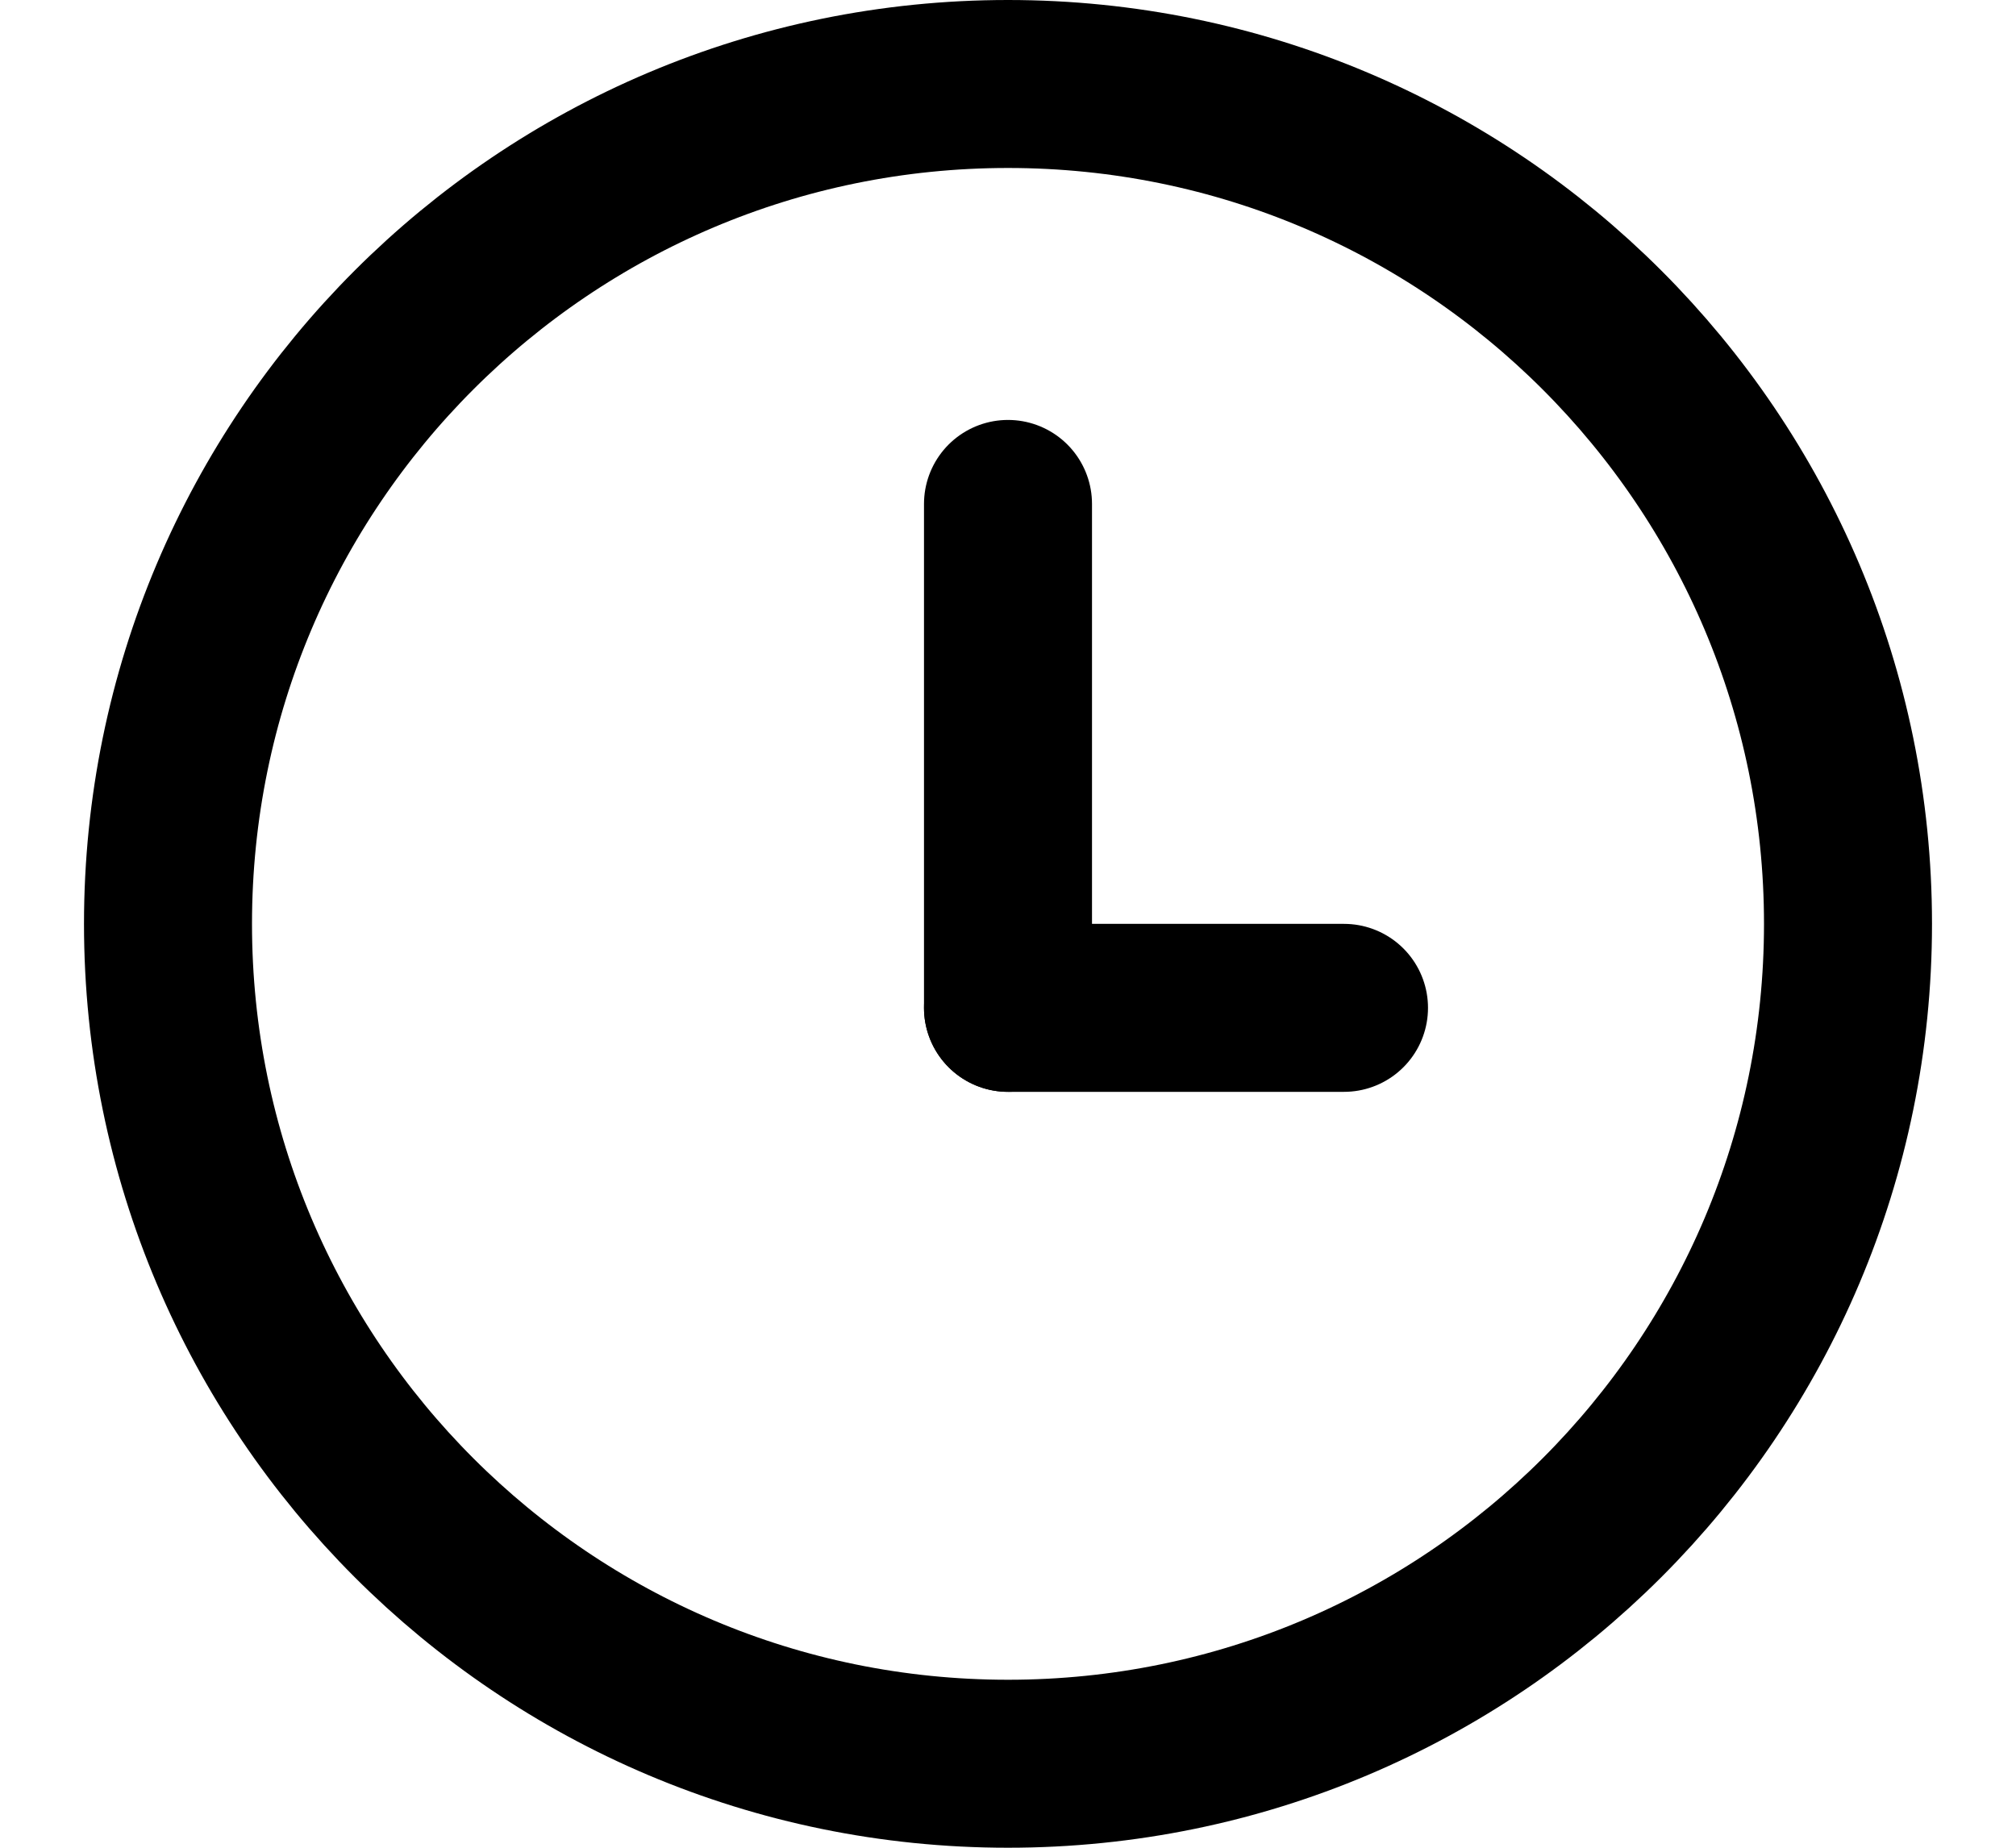
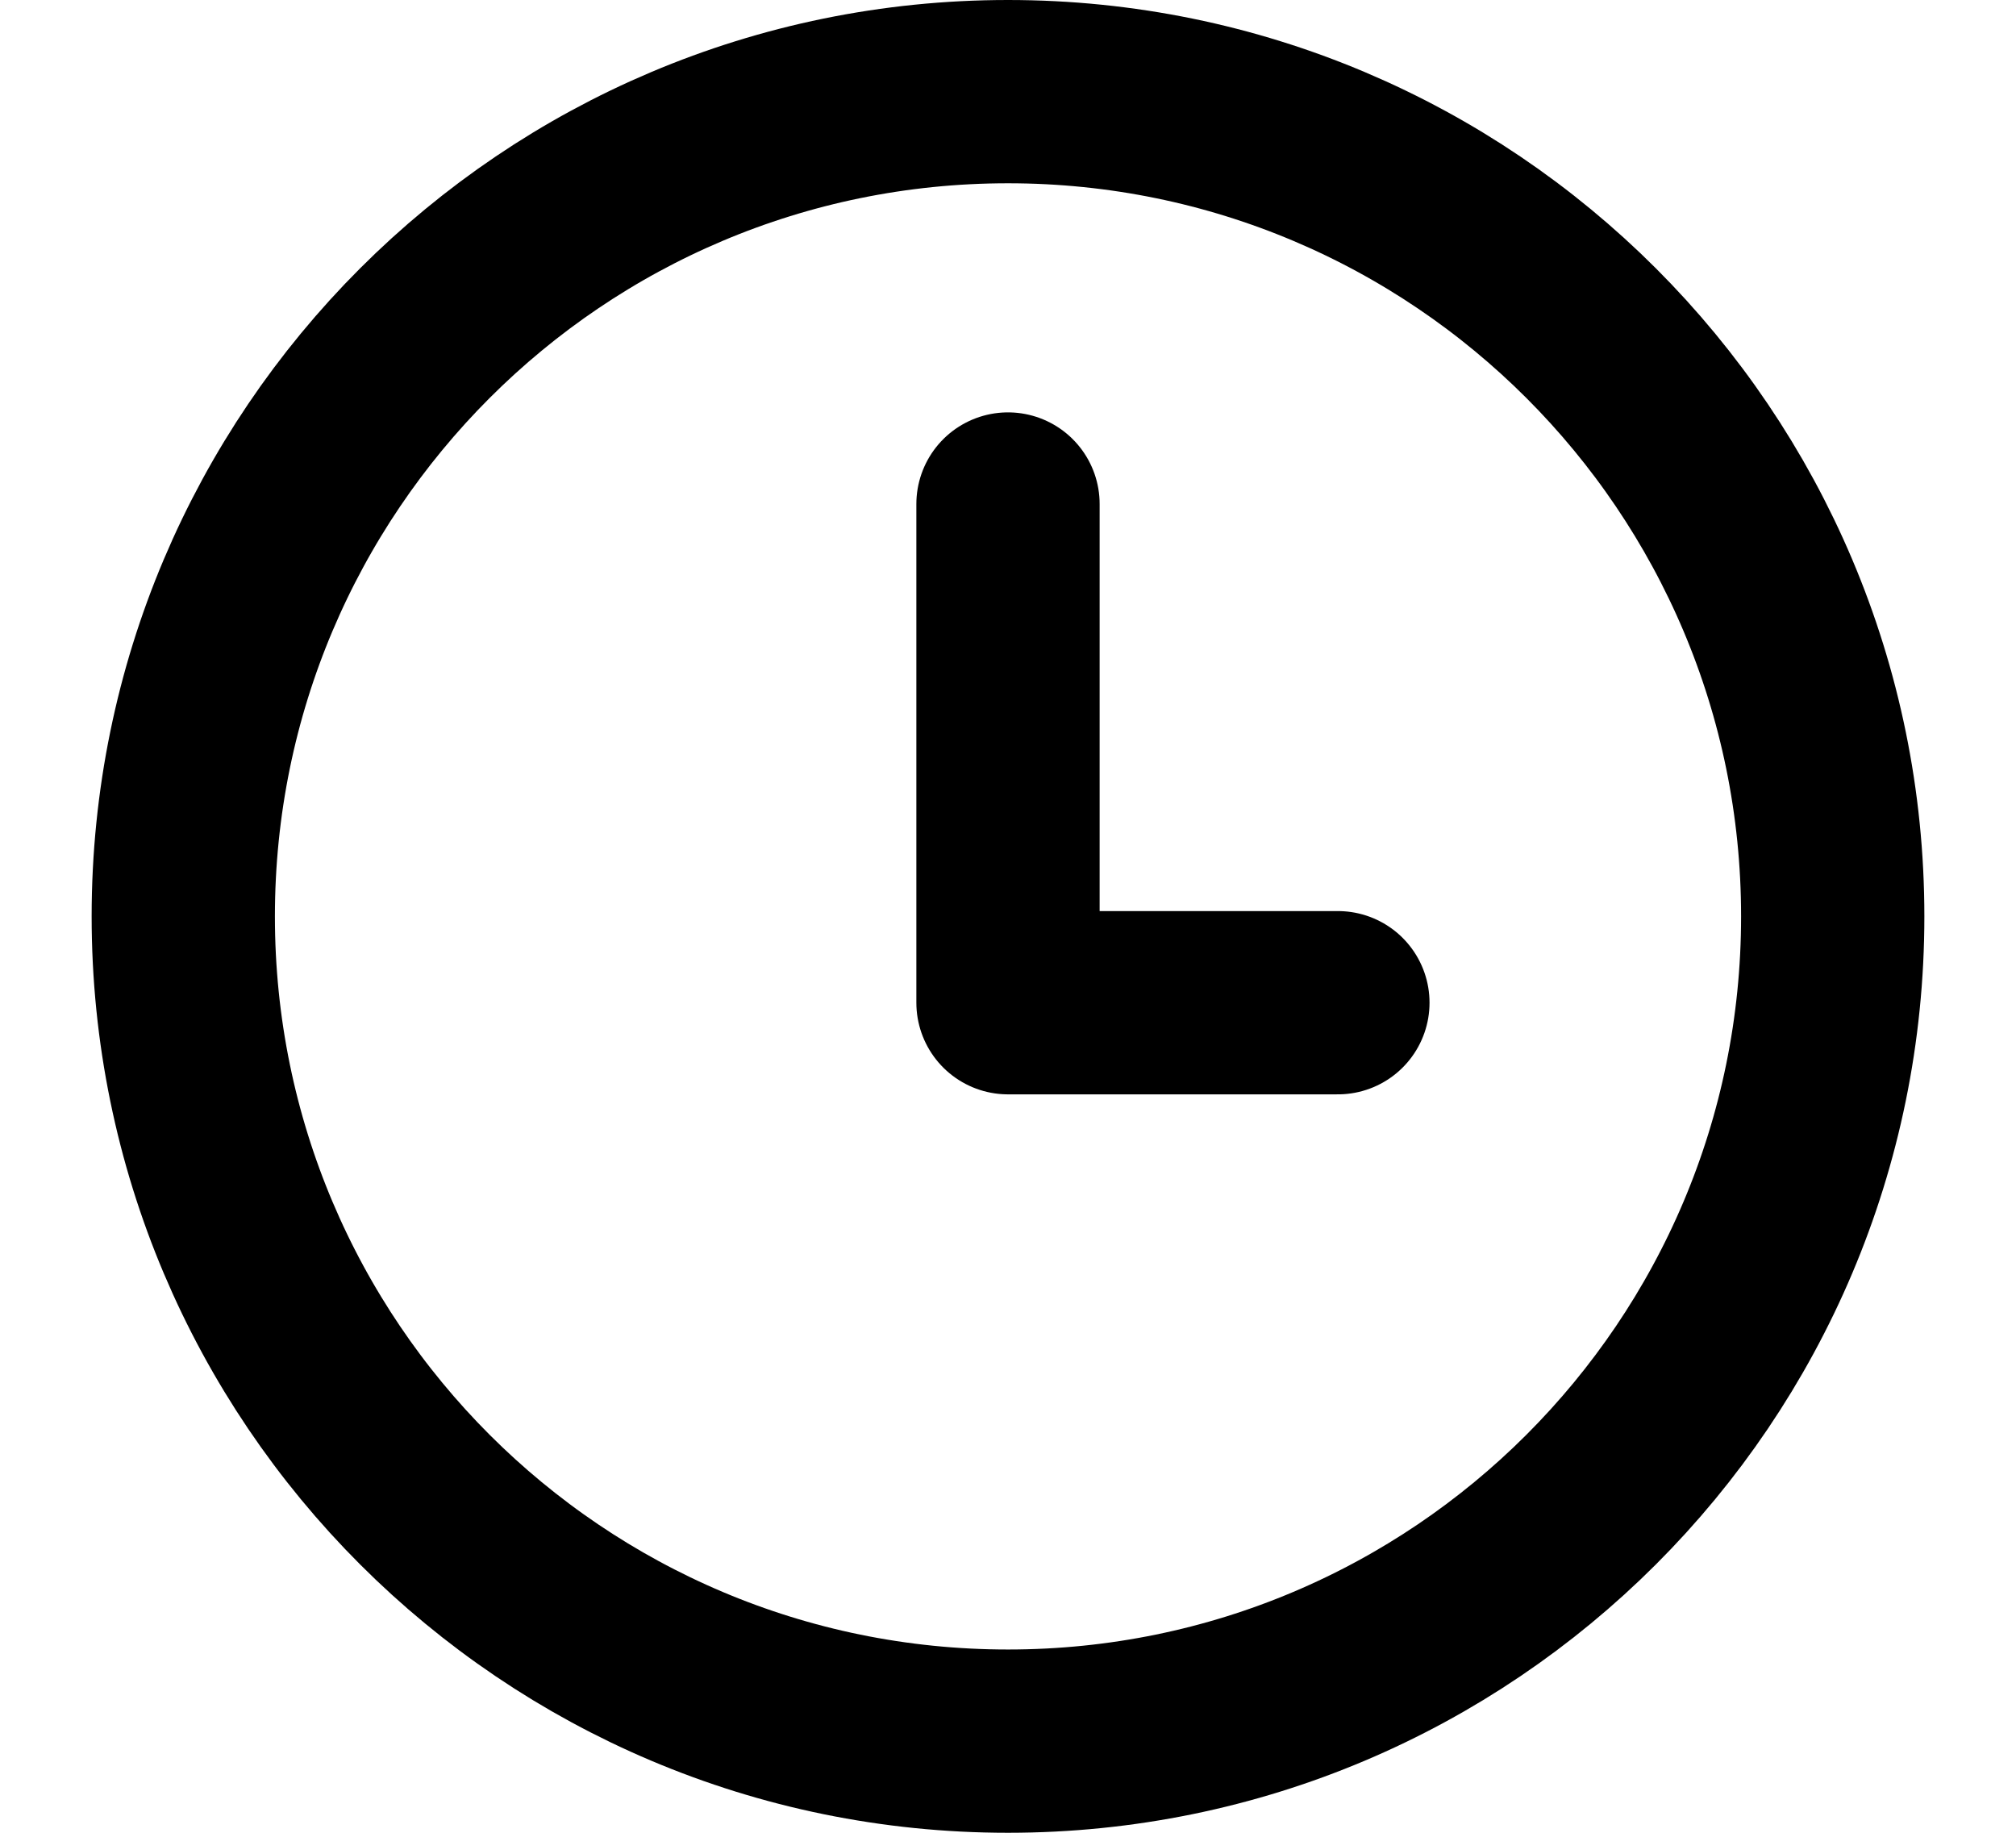
- <svg xmlns="http://www.w3.org/2000/svg" height="11" viewBox="0 0 12 11" width="12">
-   <g fill="none" fill-rule="evenodd" stroke="#000" stroke-linejoin="round">
-     <circle cx="6" cy="5.5" r="5" stroke-linecap="square" />
-     <g stroke-linecap="round">
-       <path d="m6 6v-3" />
-       <path d="m8 6h-2" />
-     </g>
+ <svg xmlns="http://www.w3.org/2000/svg" height="10" viewBox="0 0 11 10" width="11">
+   <g fill="none" fill-rule="evenodd" stroke="#000" stroke-linejoin="round" transform="translate(1 .5)">
+     <circle cx="4.5" cy="4.5" r="4.5" stroke-linecap="square" />
+     <path d="m6.3 4.971h-1.8v-2.721" stroke-linecap="round" />
  </g>
</svg>
